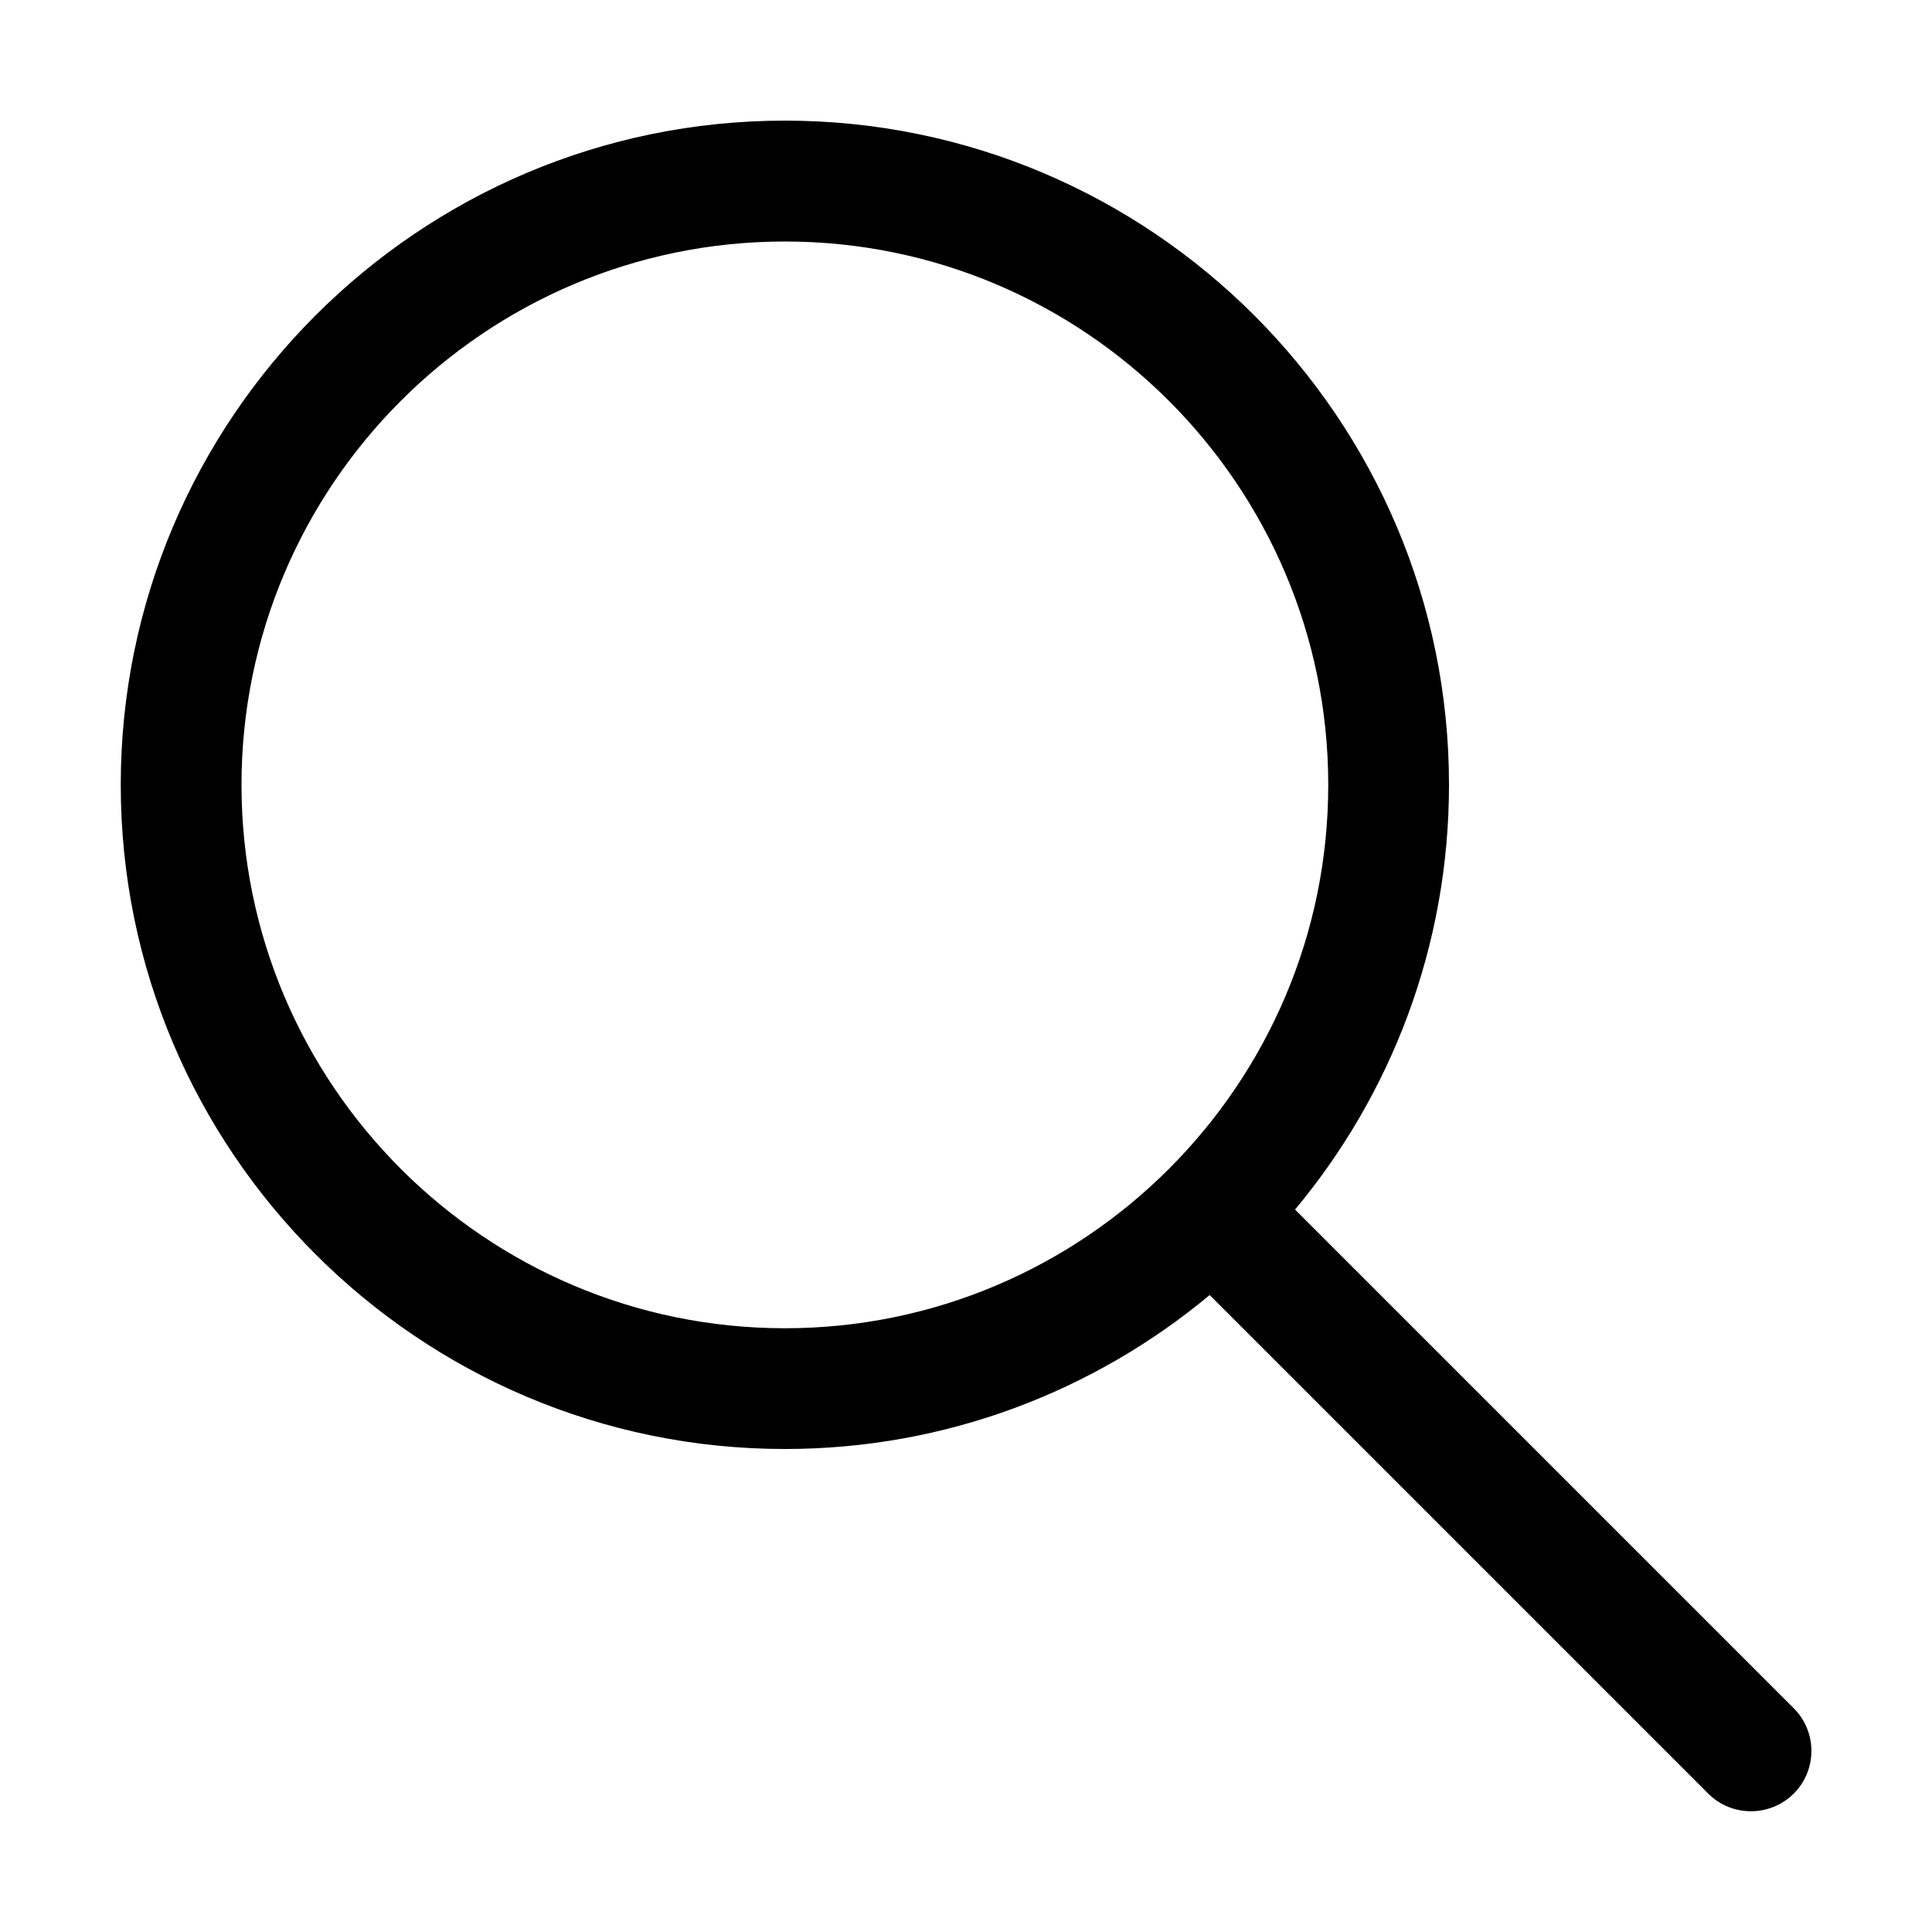
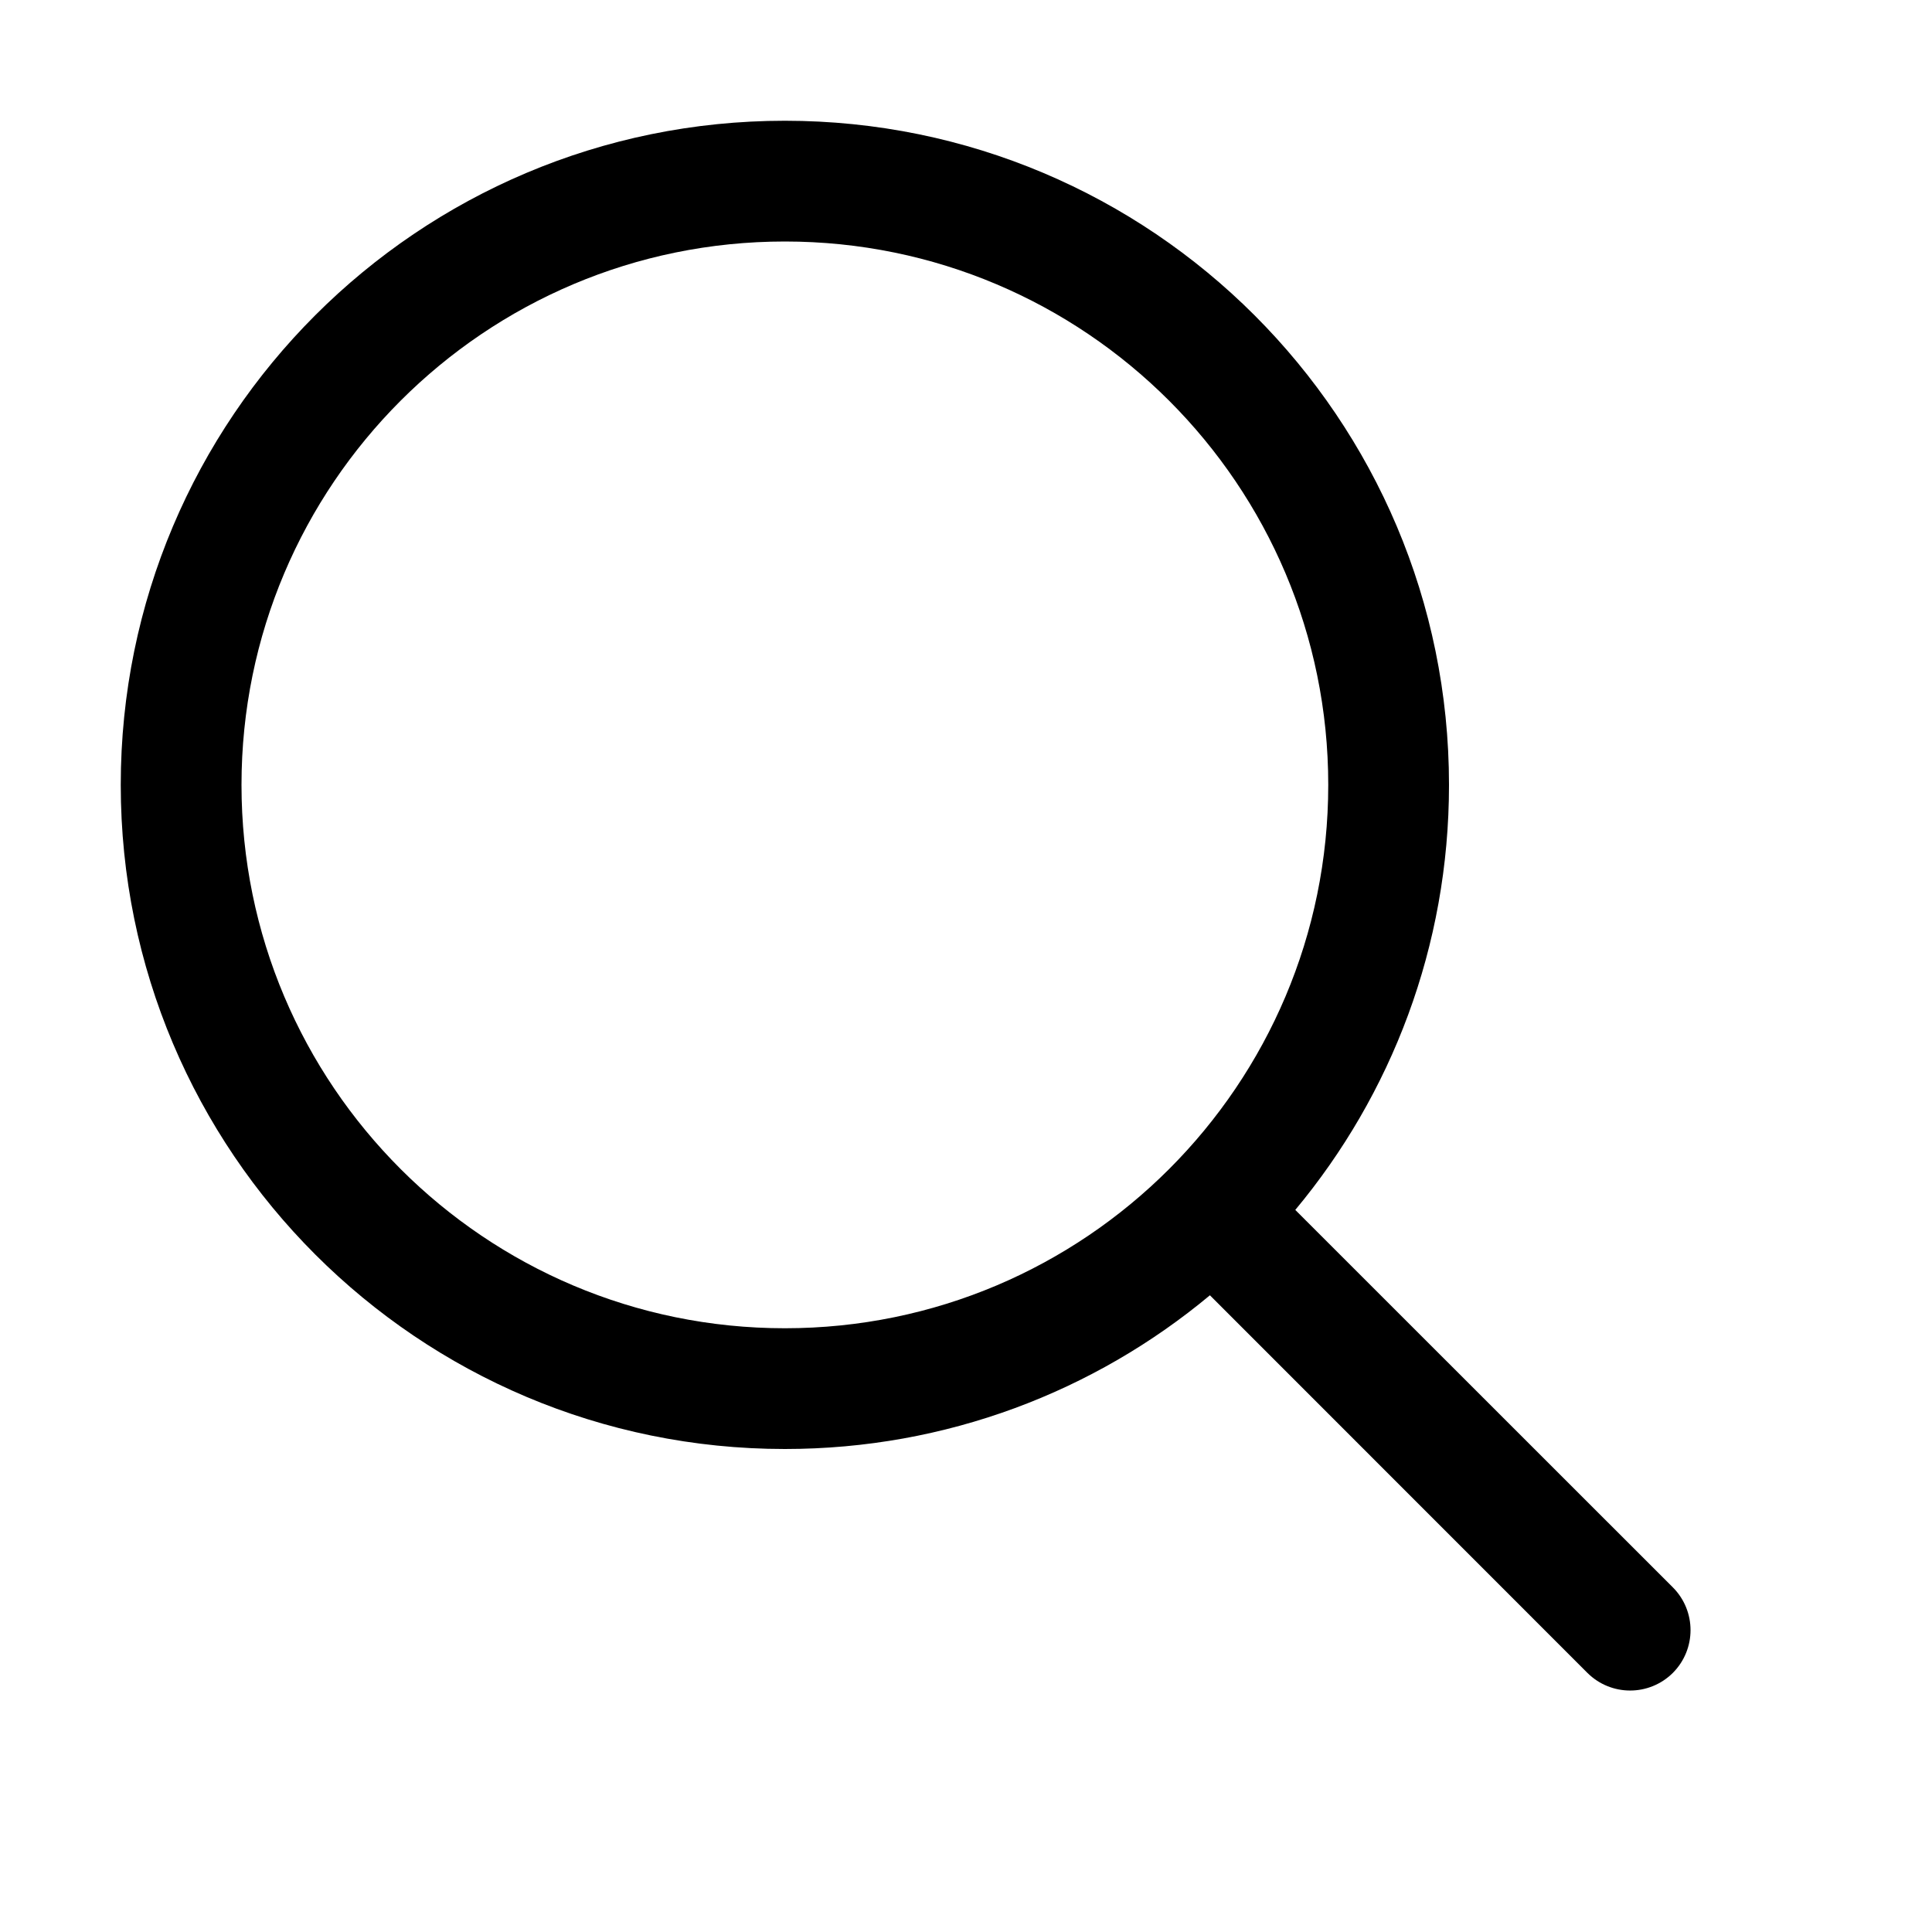
<svg xmlns="http://www.w3.org/2000/svg" width="16" height="16" viewBox="0 0 16 16" fill="currentColor">
-   <path d="M14.854 14.146L10.725 10.017C11.521 9.063 12 7.836 12 6.499C12 3.466 9.532 0.999 6.5 0.999C3.468 0.999 1 3.467 1 6.5C1 9.533 3.468 12 6.5 12C7.837 12 9.063 11.52 10.018 10.725L14.147 14.854C14.245 14.952 14.373 15 14.501 15C14.629 15 14.757 14.951 14.855 14.854C15.05 14.659 15.05 14.342 14.855 14.147L14.854 14.146ZM6.5 11C4.019 11 2 8.981 2 6.5C2 4.019 4.019 2 6.5 2C8.981 2 11 4.019 11 6.5C11 8.981 8.981 11 6.5 11Z" />
+   <path d="M10.02 10.727C9.066 11.522 7.839 12 6.5 12C3.462 12 1 9.538 1 6.5C1 3.462 3.462 1 6.5 1C9.538 1 12 3.462 12 6.5C12 7.839 11.522 9.066 10.727 10.02L13.854 13.146C14.049 13.342 14.049 13.658 13.854 13.854C13.658 14.049 13.342 14.049 13.146 13.854L10.02 10.727ZM11 6.5C11 4.015 8.985 2 6.5 2C4.015 2 2 4.015 2 6.5C2 8.985 4.015 11 6.5 11C8.985 11 11 8.985 11 6.5Z" />
</svg>
